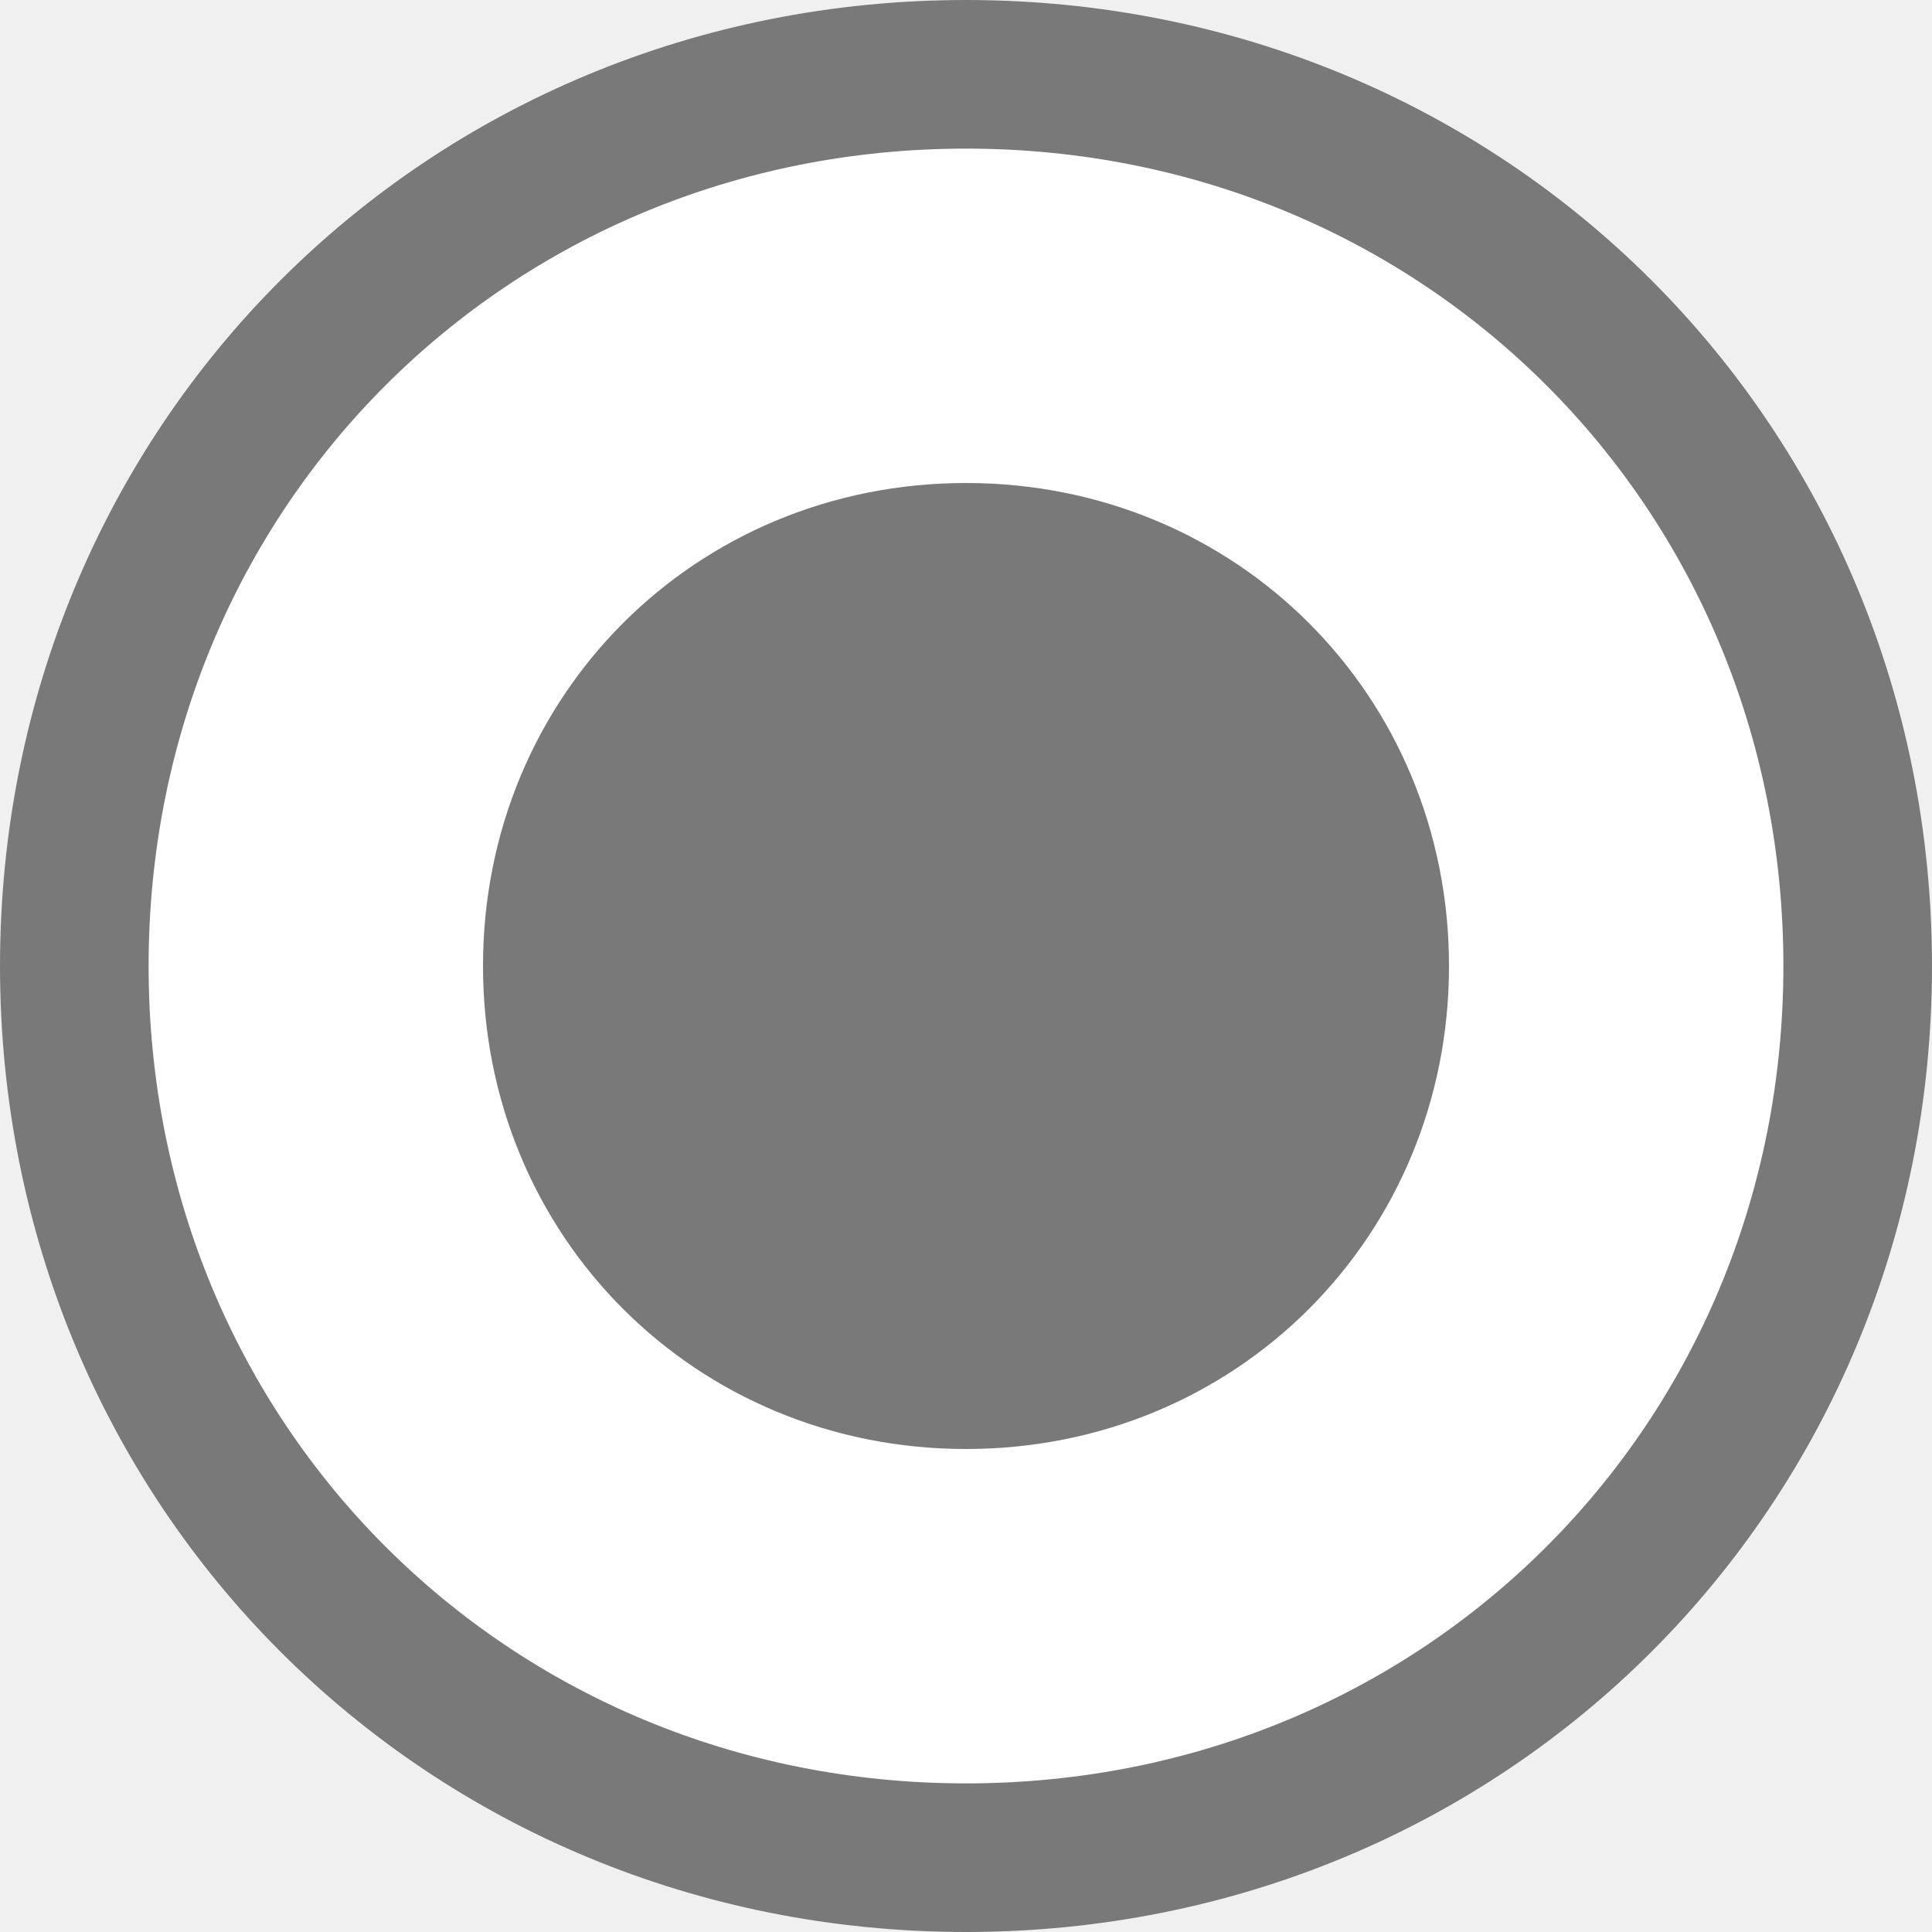
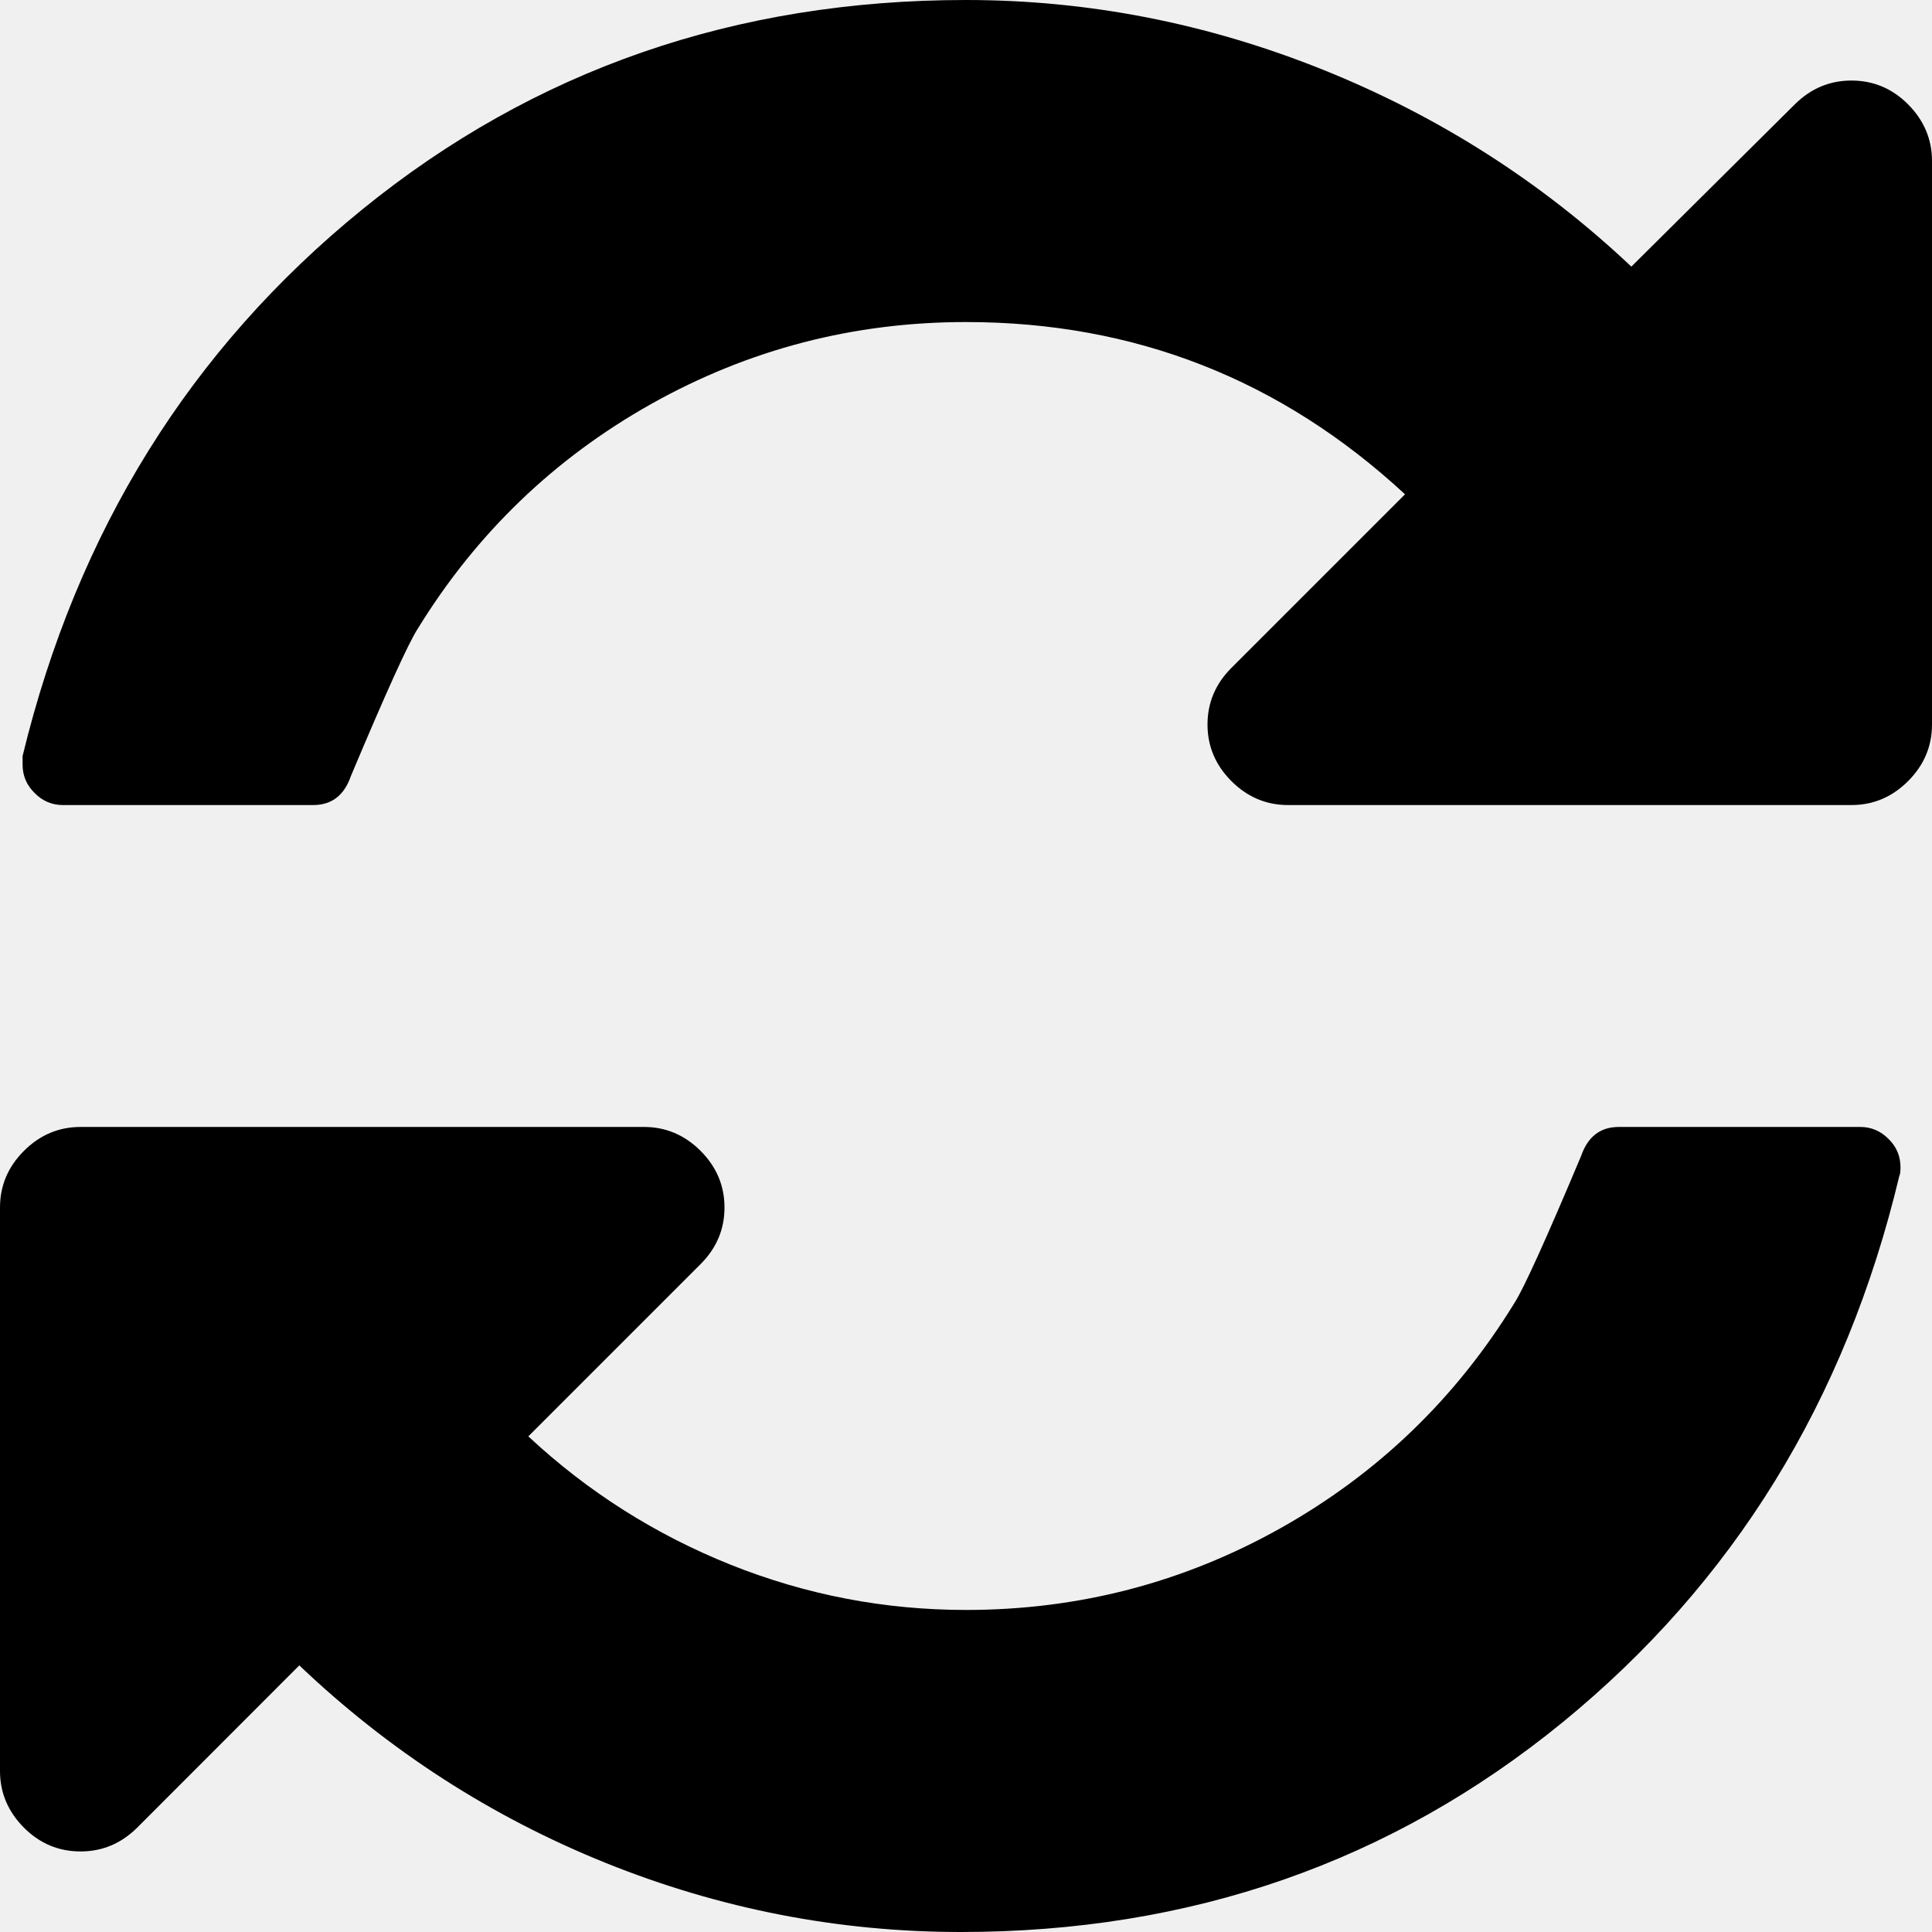
<svg xmlns="http://www.w3.org/2000/svg" version="1.1" width="13px" height="13px">
  <defs>
    <pattern id="BGPattern" patternUnits="userSpaceOnUse" alignment="0 0" imageRepeat="None" />
+     <mask fill="white" id="Clip77">
+       <path d="M 12.708 7.664  C 12.762 7.717  12.788 7.781  12.788 7.854  C 12.788 7.882  12.786 7.902  12.78 7.913  C 12.419 9.426  11.663 10.651  10.512 11.591  C 9.361 12.53  8.012 13  6.466 13  C 5.642 13  4.845 12.845  4.075 12.535  C 3.305 12.224  2.618 11.781  2.014 11.206  L 0.923 12.298  C 0.815 12.405  0.688 12.458  0.542 12.458  C 0.395 12.458  0.268 12.405  0.161 12.298  C 0.054 12.19  0 12.063  0 11.917  L 0 8.125  C 0 7.978  0.054 7.851  0.161 7.744  C 0.268 7.637  0.395 7.583  0.542 7.583  L 4.333 7.583  C 4.48 7.583  4.607 7.637  4.714 7.744  C 4.821 7.851  4.875 7.978  4.875 8.125  C 4.875 8.272  4.821 8.399  4.714 8.506  L 3.555 9.665  C 3.955 10.038  4.41 10.326  4.917 10.529  C 5.425 10.732  5.953 10.833  6.5 10.833  C 7.256 10.833  7.961 10.65  8.616 10.283  C 9.27 9.916  9.795 9.411  10.19 8.768  C 10.252 8.672  10.402 8.342  10.639 7.778  C 10.684 7.648  10.768 7.583  10.893 7.583  L 12.518 7.583  C 12.591 7.583  12.654 7.61  12.708 7.664  Z M 12.839 0.702  C 12.946 0.81  13 0.937  13 1.083  L 13 4.875  C 13 5.022  12.946 5.149  12.839 5.256  C 12.732 5.363  12.605 5.417  12.458 5.417  L 8.667 5.417  C 8.52 5.417  8.393 5.363  8.286 5.256  C 8.179 5.149  8.125 5.022  8.125 4.875  C 8.125 4.728  8.179 4.601  8.286 4.494  L 9.454 3.326  C 8.619 2.553  7.634 2.167  6.5 2.167  C 5.744 2.167  5.039 2.35  4.384 2.717  C 3.73 3.084  3.205 3.589  2.81 4.232  C 2.748 4.328  2.598 4.658  2.361 5.222  C 2.316 5.352  2.232 5.417  2.107 5.417  L 0.423 5.417  C 0.35 5.417  0.286 5.39  0.233 5.336  C 0.179 5.283  0.152 5.219  0.152 5.146  L 0.152 5.087  C 0.519 3.574  1.281 2.349  2.438 1.409  C 3.594 0.47  4.948 0  6.5 0  C 7.324 0  8.125 0.157  8.904 0.47  C 9.682 0.783  10.373 1.224  10.977 1.794  L 12.077 0.702  C 12.185 0.595  12.312 0.542  12.458 0.542  C 12.605 0.542  12.732 0.595  12.839 0.702  Z " fill-rule="evenodd" />
+     </mask>
  </defs>
-   <g transform="matrix(1 0 0 1 -432 -466 )">
-     <path d="M 6.5 0  C 10.14 0  13 2.86  13 6.5  C 13 10.14  10.14 13  6.5 13  C 2.86 13  0 10.14  0 6.5  C 0 2.86  2.86 0  6.5 0  Z " fill-rule="nonzero" fill="rgba(255, 255, 255, 1)" stroke="none" transform="matrix(1 0 0 1 432 466 )" class="fill" />
-     <path d="M 6.5 0.5  C 9.86 0.5  12.5 3.14  12.5 6.5  C 12.5 9.86  9.86 12.5  6.5 12.5  C 3.14 12.5  0.5 9.86  0.5 6.5  C 0.5 3.14  3.14 0.5  6.5 0.5  Z " stroke-width="1" stroke-dasharray="0" stroke="rgba(121, 121, 121, 1)" fill="none" transform="matrix(1 0 0 1 432 466 )" class="stroke" stroke-dashoffset="0.5" />
-     <path d="M 6.5 9.75  C 4.68 9.75  3.25 8.32  3.25 6.5  C 3.25 4.68  4.68 3.25  6.5 3.25  C 8.32 3.25  9.75 4.68  9.75 6.5  C 9.75 8.32  8.32 9.75  6.5 9.75  " fill-rule="nonzero" fill="rgba(121, 121, 121, 1)" stroke="none" transform="matrix(1 0 0 1 432 466 )" class="stroke btn_check" />
+   <g transform="matrix(1 0 0 1 -1175 -327 )">
+     <path d="M 12.708 7.664  C 12.762 7.717  12.788 7.781  12.788 7.854  C 12.788 7.882  12.786 7.902  12.78 7.913  C 12.419 9.426  11.663 10.651  10.512 11.591  C 9.361 12.53  8.012 13  6.466 13  C 5.642 13  4.845 12.845  4.075 12.535  C 3.305 12.224  2.618 11.781  2.014 11.206  L 0.923 12.298  C 0.815 12.405  0.688 12.458  0.542 12.458  C 0.395 12.458  0.268 12.405  0.161 12.298  C 0.054 12.19  0 12.063  0 11.917  L 0 8.125  C 0 7.978  0.054 7.851  0.161 7.744  C 0.268 7.637  0.395 7.583  0.542 7.583  L 4.333 7.583  C 4.48 7.583  4.607 7.637  4.714 7.744  C 4.821 7.851  4.875 7.978  4.875 8.125  C 4.875 8.272  4.821 8.399  4.714 8.506  L 3.555 9.665  C 3.955 10.038  4.41 10.326  4.917 10.529  C 5.425 10.732  5.953 10.833  6.5 10.833  C 7.256 10.833  7.961 10.65  8.616 10.283  C 9.27 9.916  9.795 9.411  10.19 8.768  C 10.252 8.672  10.402 8.342  10.639 7.778  C 10.684 7.648  10.768 7.583  10.893 7.583  L 12.518 7.583  C 12.591 7.583  12.654 7.61  12.708 7.664  Z M 12.839 0.702  C 12.946 0.81  13 0.937  13 1.083  L 13 4.875  C 13 5.022  12.946 5.149  12.839 5.256  C 12.732 5.363  12.605 5.417  12.458 5.417  L 8.667 5.417  C 8.52 5.417  8.393 5.363  8.286 5.256  C 8.179 5.149  8.125 5.022  8.125 4.875  C 8.125 4.728  8.179 4.601  8.286 4.494  L 9.454 3.326  C 8.619 2.553  7.634 2.167  6.5 2.167  C 5.744 2.167  5.039 2.35  4.384 2.717  C 3.73 3.084  3.205 3.589  2.81 4.232  C 2.748 4.328  2.598 4.658  2.361 5.222  C 2.316 5.352  2.232 5.417  2.107 5.417  L 0.423 5.417  C 0.35 5.417  0.286 5.39  0.233 5.336  C 0.179 5.283  0.152 5.219  0.152 5.146  L 0.152 5.087  C 0.519 3.574  1.281 2.349  2.438 1.409  C 3.594 0.47  4.948 0  6.5 0  C 7.324 0  8.125 0.157  8.904 0.47  C 9.682 0.783  10.373 1.224  10.977 1.794  L 12.077 0.702  C 12.185 0.595  12.312 0.542  12.458 0.542  C 12.605 0.542  12.732 0.595  12.839 0.702  Z " fill-rule="nonzero" fill="rgba(0, 0, 0, 1)" stroke="none" transform="matrix(1 0 0 1 1175 327 )" class="fill" />
+     <path d="M 12.708 7.664  C 12.762 7.717  12.788 7.781  12.788 7.854  C 12.788 7.882  12.786 7.902  12.78 7.913  C 12.419 9.426  11.663 10.651  10.512 11.591  C 9.361 12.53  8.012 13  6.466 13  C 5.642 13  4.845 12.845  4.075 12.535  C 3.305 12.224  2.618 11.781  2.014 11.206  L 0.923 12.298  C 0.815 12.405  0.688 12.458  0.542 12.458  C 0.395 12.458  0.268 12.405  0.161 12.298  C 0.054 12.19  0 12.063  0 11.917  L 0 8.125  C 0 7.978  0.054 7.851  0.161 7.744  C 0.268 7.637  0.395 7.583  0.542 7.583  L 4.333 7.583  C 4.48 7.583  4.607 7.637  4.714 7.744  C 4.821 7.851  4.875 7.978  4.875 8.125  C 4.875 8.272  4.821 8.399  4.714 8.506  L 3.555 9.665  C 3.955 10.038  4.41 10.326  4.917 10.529  C 5.425 10.732  5.953 10.833  6.5 10.833  C 7.256 10.833  7.961 10.65  8.616 10.283  C 9.27 9.916  9.795 9.411  10.19 8.768  C 10.252 8.672  10.402 8.342  10.639 7.778  C 10.684 7.648  10.768 7.583  10.893 7.583  L 12.518 7.583  C 12.591 7.583  12.654 7.61  12.708 7.664  Z " stroke-width="0" stroke-dasharray="0" stroke="rgba(255, 255, 255, 0)" fill="none" transform="matrix(1 0 0 1 1175 327 )" class="stroke" mask="url(#Clip77)" />
+     <path d="M 12.839 0.702  C 12.946 0.81  13 0.937  13 1.083  L 13 4.875  C 13 5.022  12.946 5.149  12.839 5.256  C 12.732 5.363  12.605 5.417  12.458 5.417  L 8.667 5.417  C 8.52 5.417  8.393 5.363  8.286 5.256  C 8.179 5.149  8.125 5.022  8.125 4.875  C 8.125 4.728  8.179 4.601  8.286 4.494  L 9.454 3.326  C 8.619 2.553  7.634 2.167  6.5 2.167  C 5.744 2.167  5.039 2.35  4.384 2.717  C 3.73 3.084  3.205 3.589  2.81 4.232  C 2.748 4.328  2.598 4.658  2.361 5.222  C 2.316 5.352  2.232 5.417  2.107 5.417  L 0.423 5.417  C 0.35 5.417  0.286 5.39  0.233 5.336  C 0.179 5.283  0.152 5.219  0.152 5.146  L 0.152 5.087  C 0.519 3.574  1.281 2.349  2.438 1.409  C 3.594 0.47  4.948 0  6.5 0  C 7.324 0  8.125 0.157  8.904 0.47  C 9.682 0.783  10.373 1.224  10.977 1.794  L 12.077 0.702  C 12.185 0.595  12.312 0.542  12.458 0.542  C 12.605 0.542  12.732 0.595  12.839 0.702  Z " stroke-width="0" stroke-dasharray="0" stroke="rgba(255, 255, 255, 0)" fill="none" transform="matrix(1 0 0 1 1175 327 )" class="stroke" mask="url(#Clip77)" />
  </g>
</svg>
